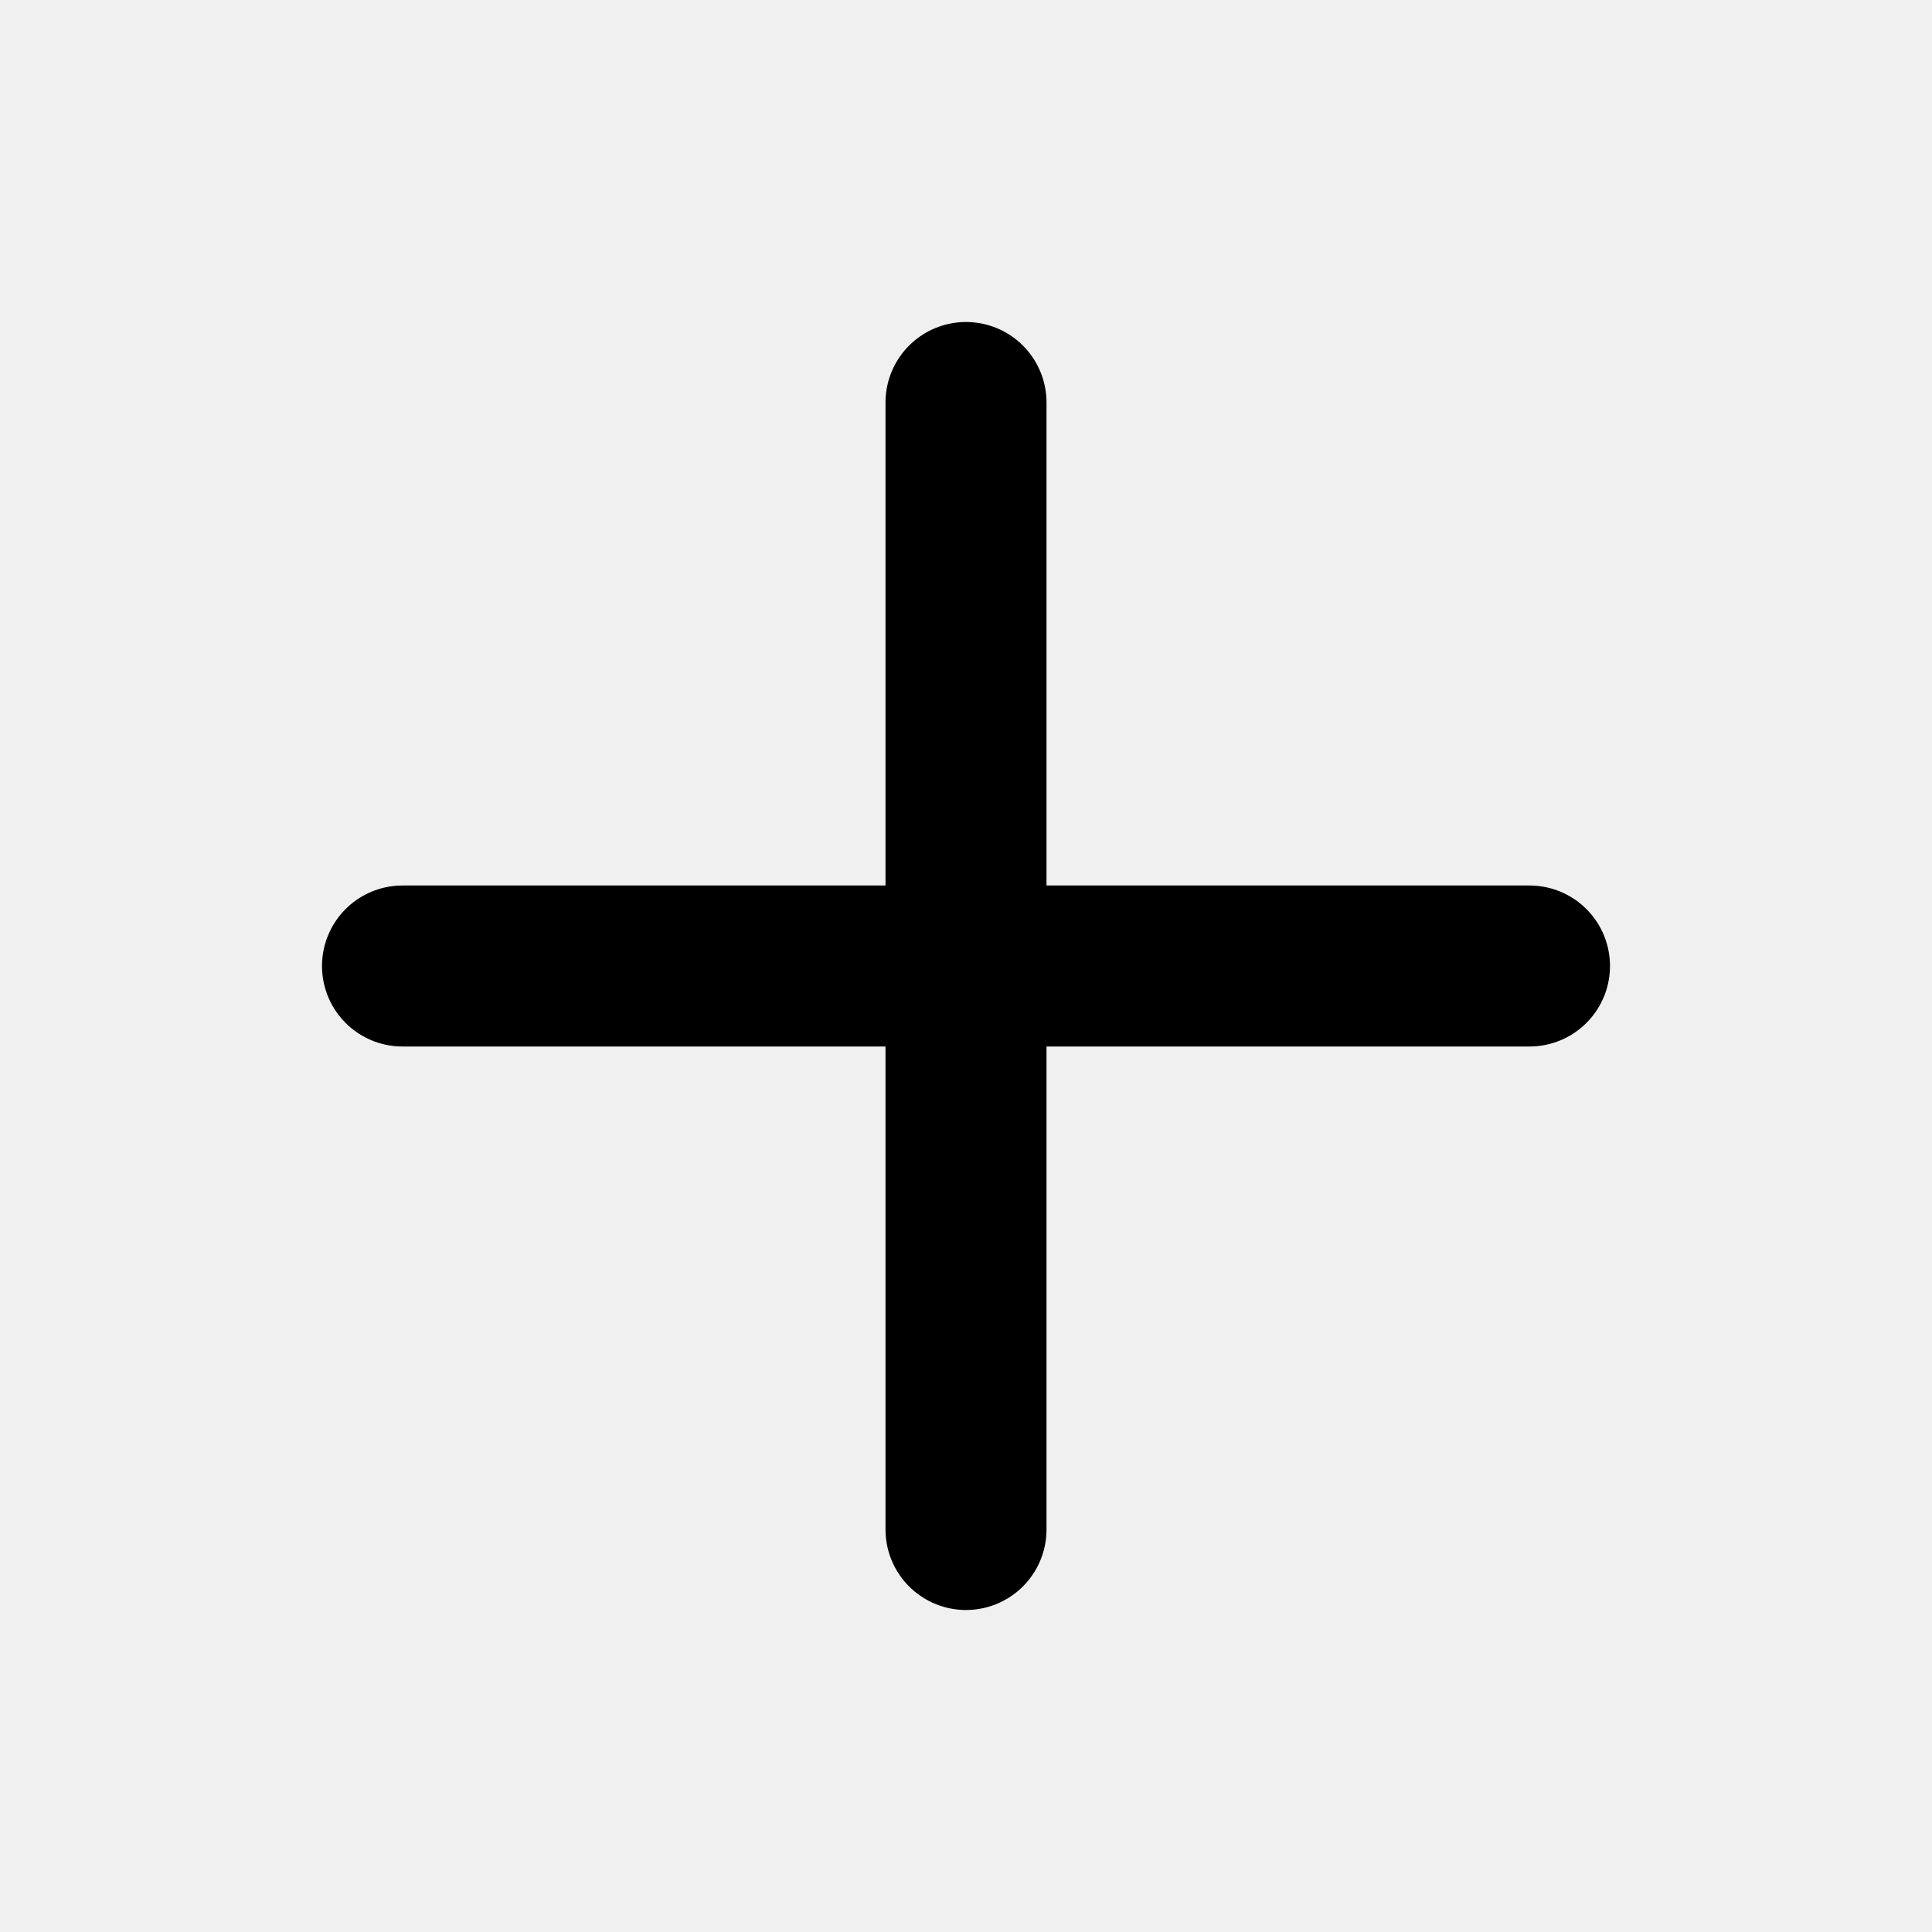
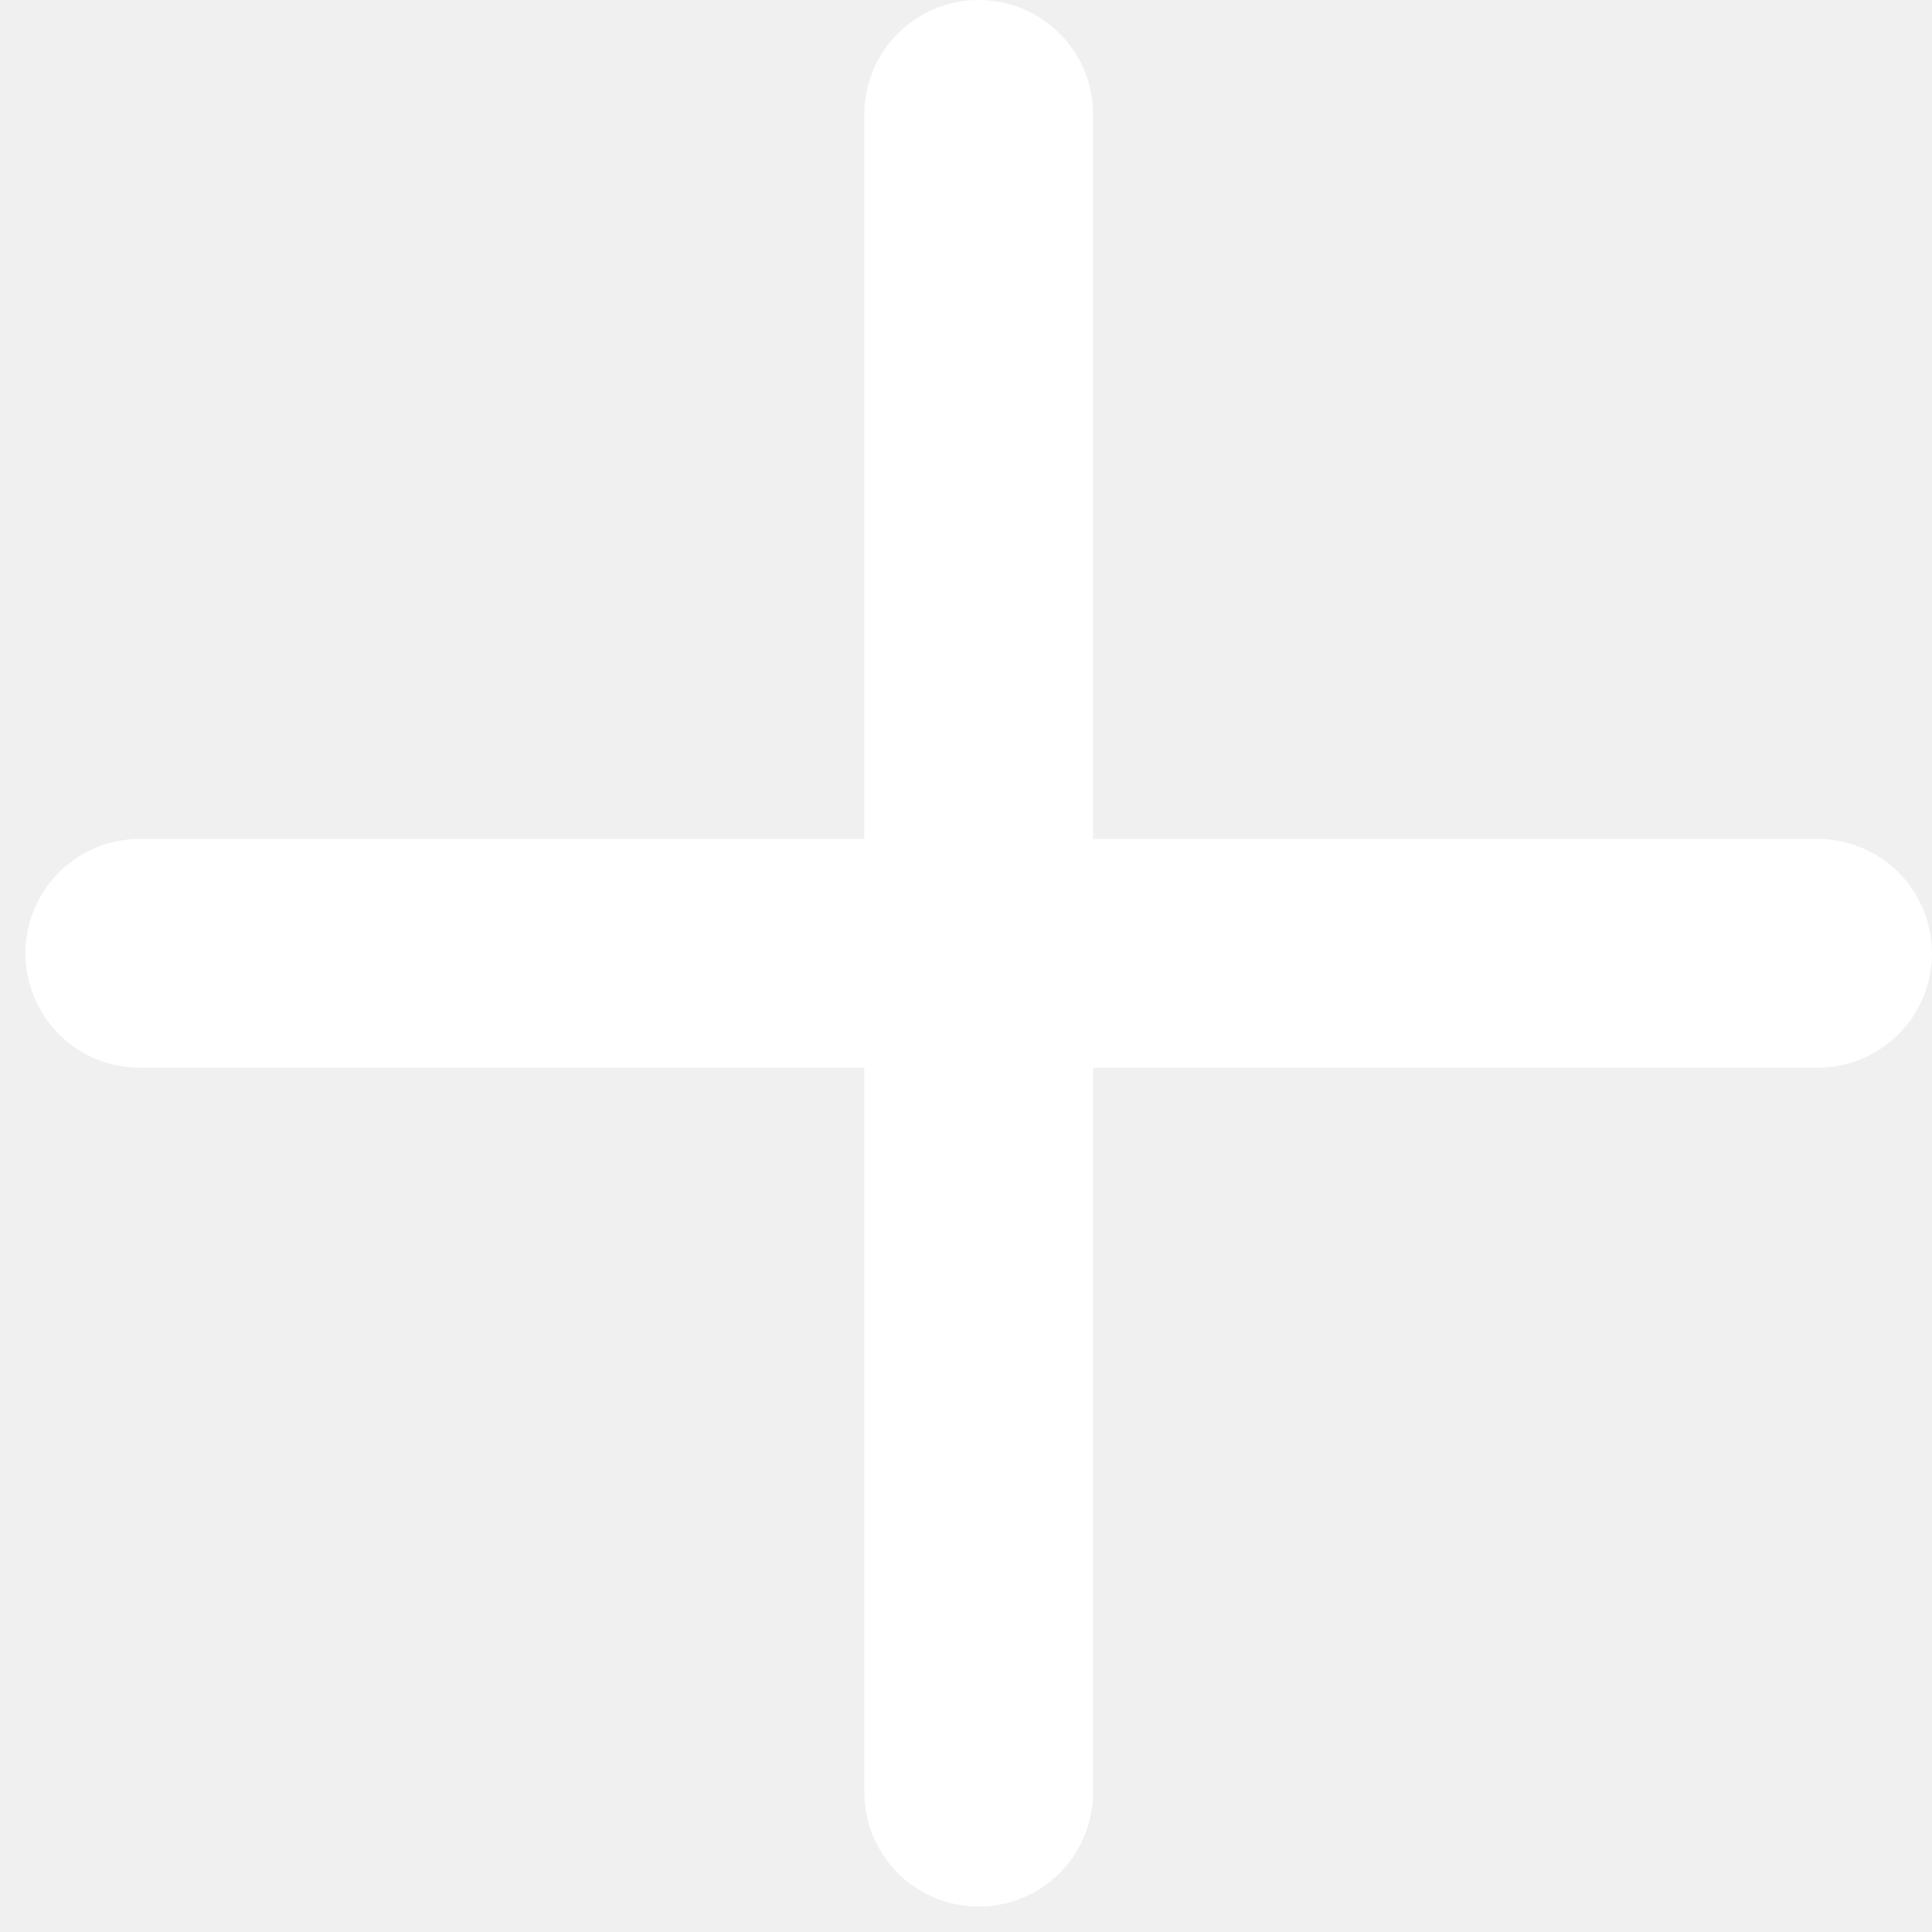
- <svg xmlns="http://www.w3.org/2000/svg" width="24" height="24" viewBox="0 0 24 24" fill="none" stroke="currentColor" stroke-width="2" stroke-linecap="round" stroke-linejoin="round">
-   <line x1="12" y1="5" x2="12" y2="19" />
-   <line x1="5" y1="12" x2="19" y2="12" />
+ <svg xmlns="http://www.w3.org/2000/svg" width="19" height="19" viewBox="0 0 19 19" fill="none">
+   <path d="M19 9.375C19 9.673 18.881 9.96 18.671 10.171C18.459 10.382 18.173 10.5 17.875 10.5H10.75V17.625C10.75 17.923 10.632 18.209 10.421 18.421C10.21 18.631 9.923 18.75 9.625 18.75C9.327 18.75 9.04 18.631 8.829 18.421C8.619 18.209 8.5 17.923 8.5 17.625V10.5H1.375C1.077 10.5 0.79 10.382 0.58 10.171C0.369 9.96 0.25 9.673 0.25 9.375C0.25 9.077 0.369 8.79 0.58 8.579C0.79 8.369 1.077 8.25 1.375 8.25H8.5V1.125C8.5 0.827 8.619 0.54 8.829 0.33C9.04 0.119 9.327 0 9.625 0C9.923 0 10.21 0.119 10.421 0.33C10.632 0.54 10.75 0.827 10.75 1.125V8.25H17.875C18.173 8.25 18.459 8.369 18.671 8.579C18.881 8.79 19 9.077 19 9.375Z" fill="white" />
</svg>
